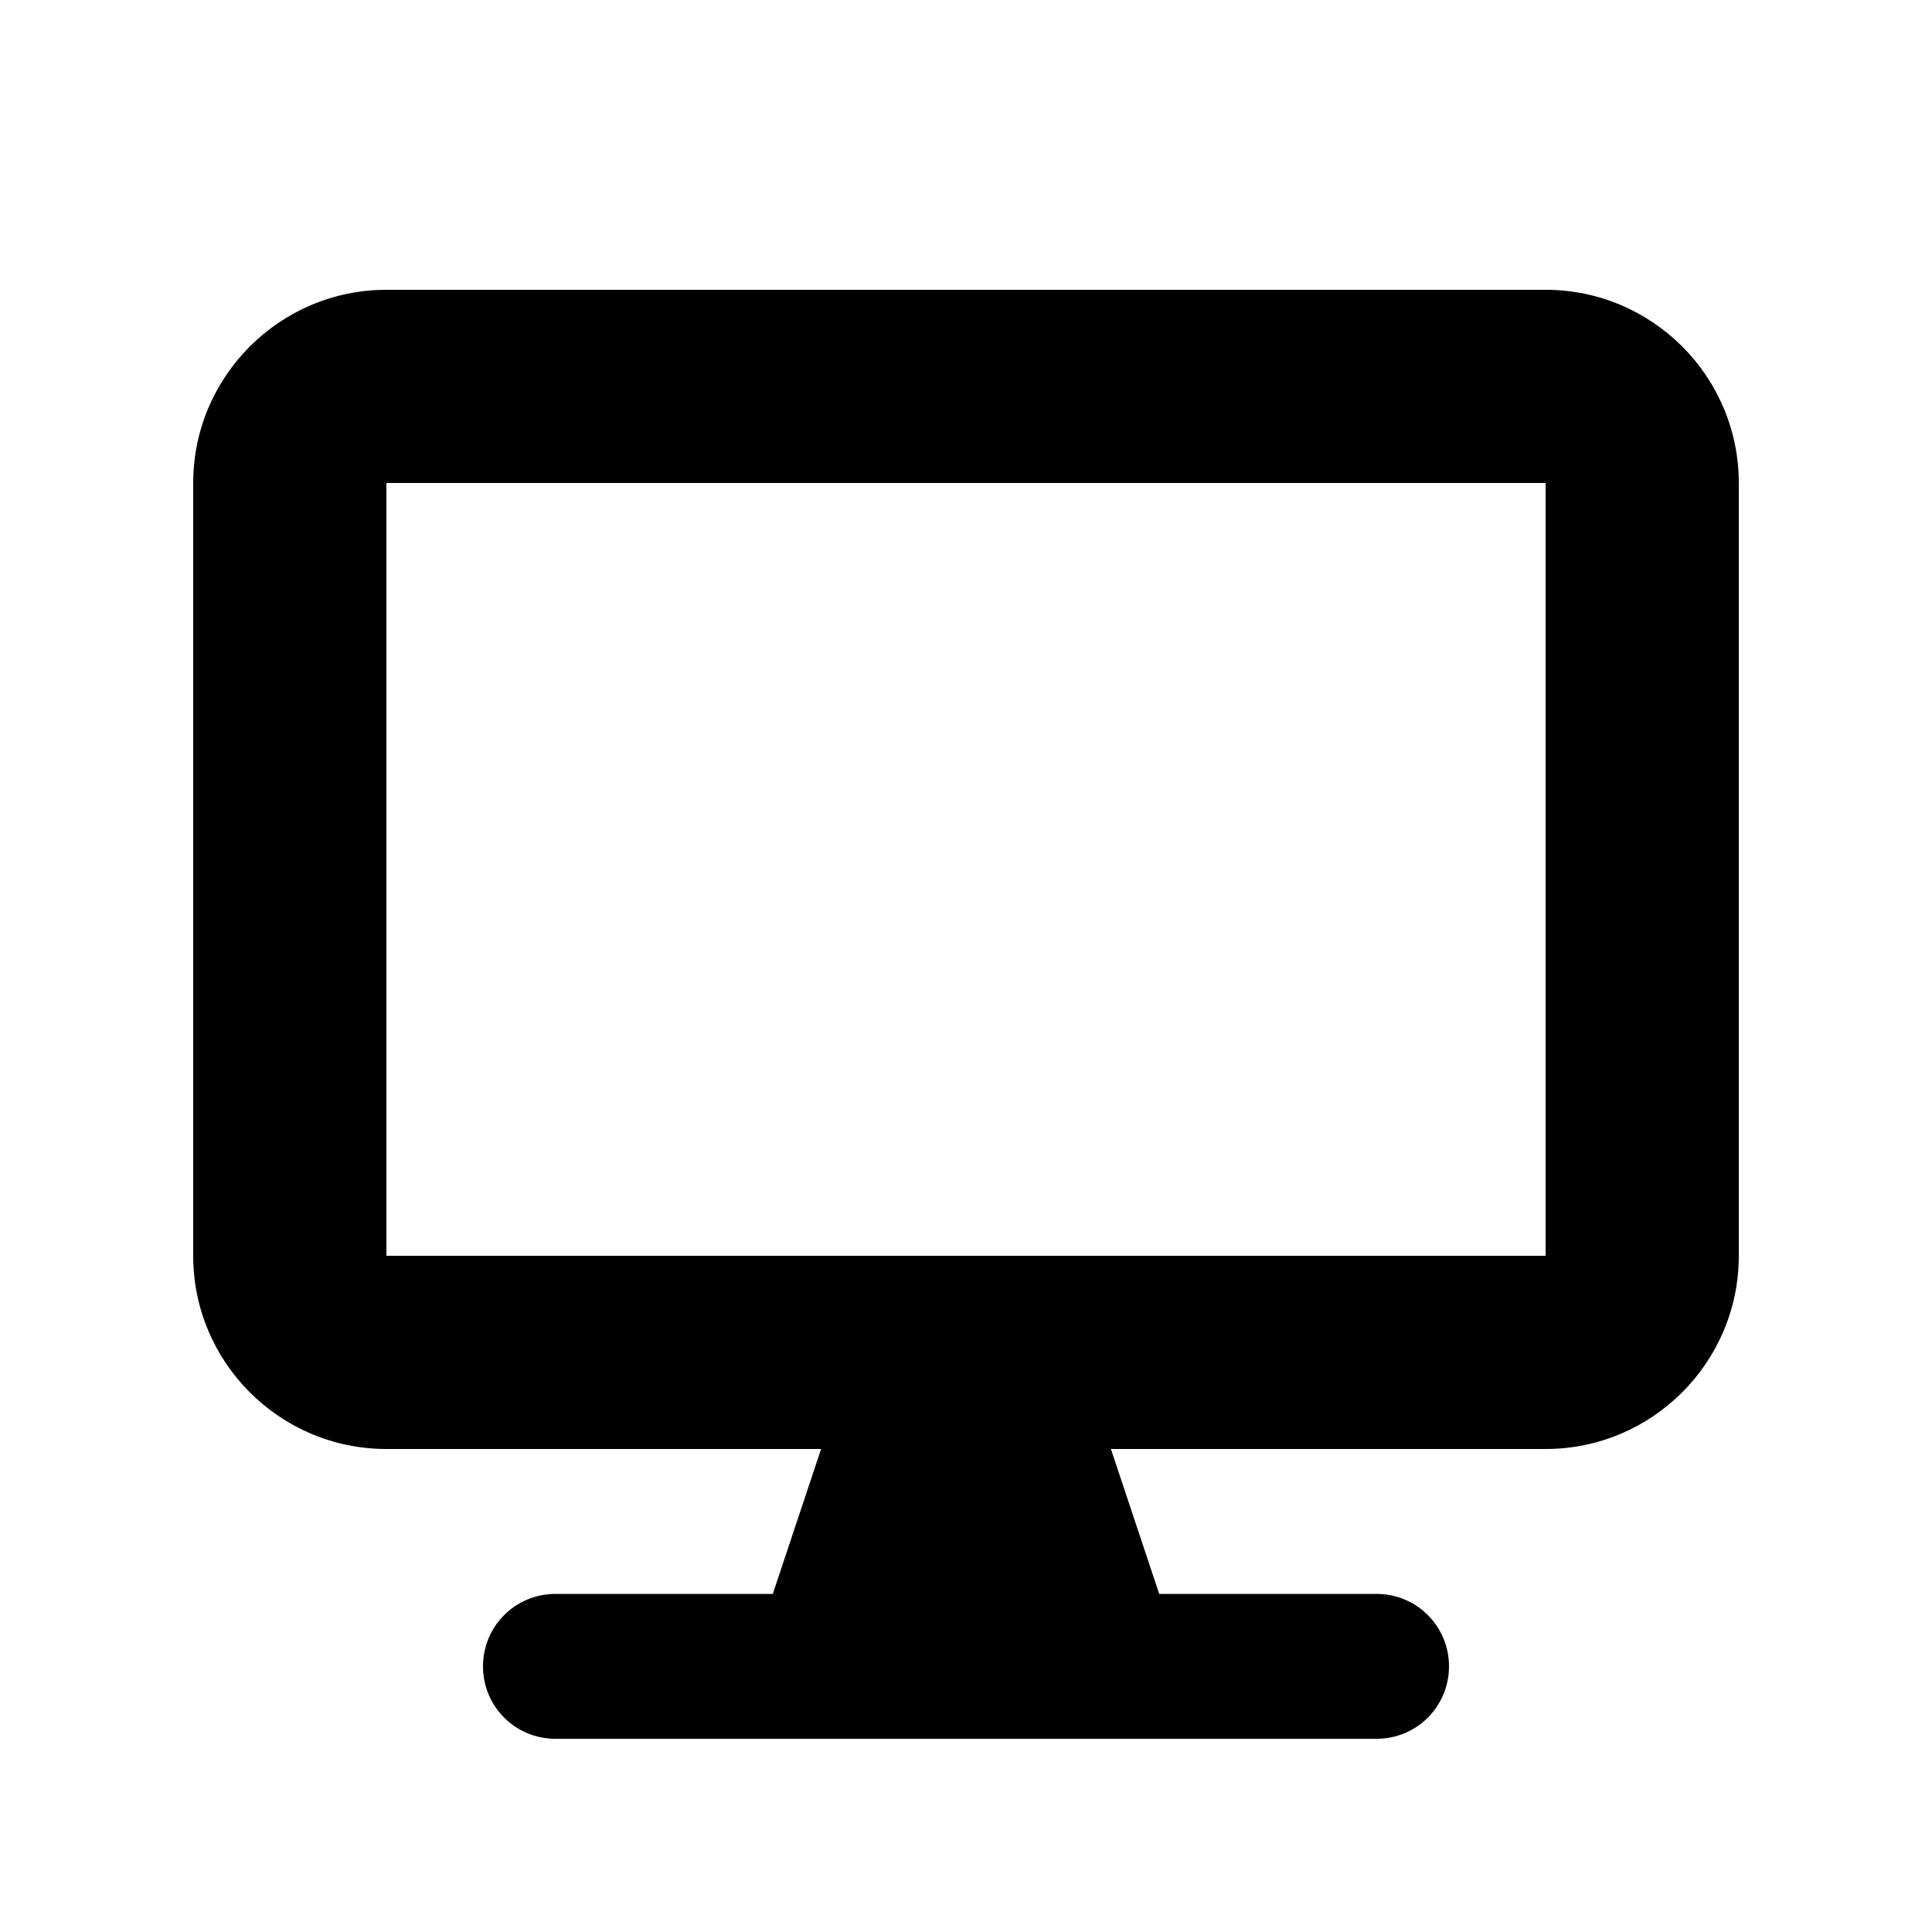
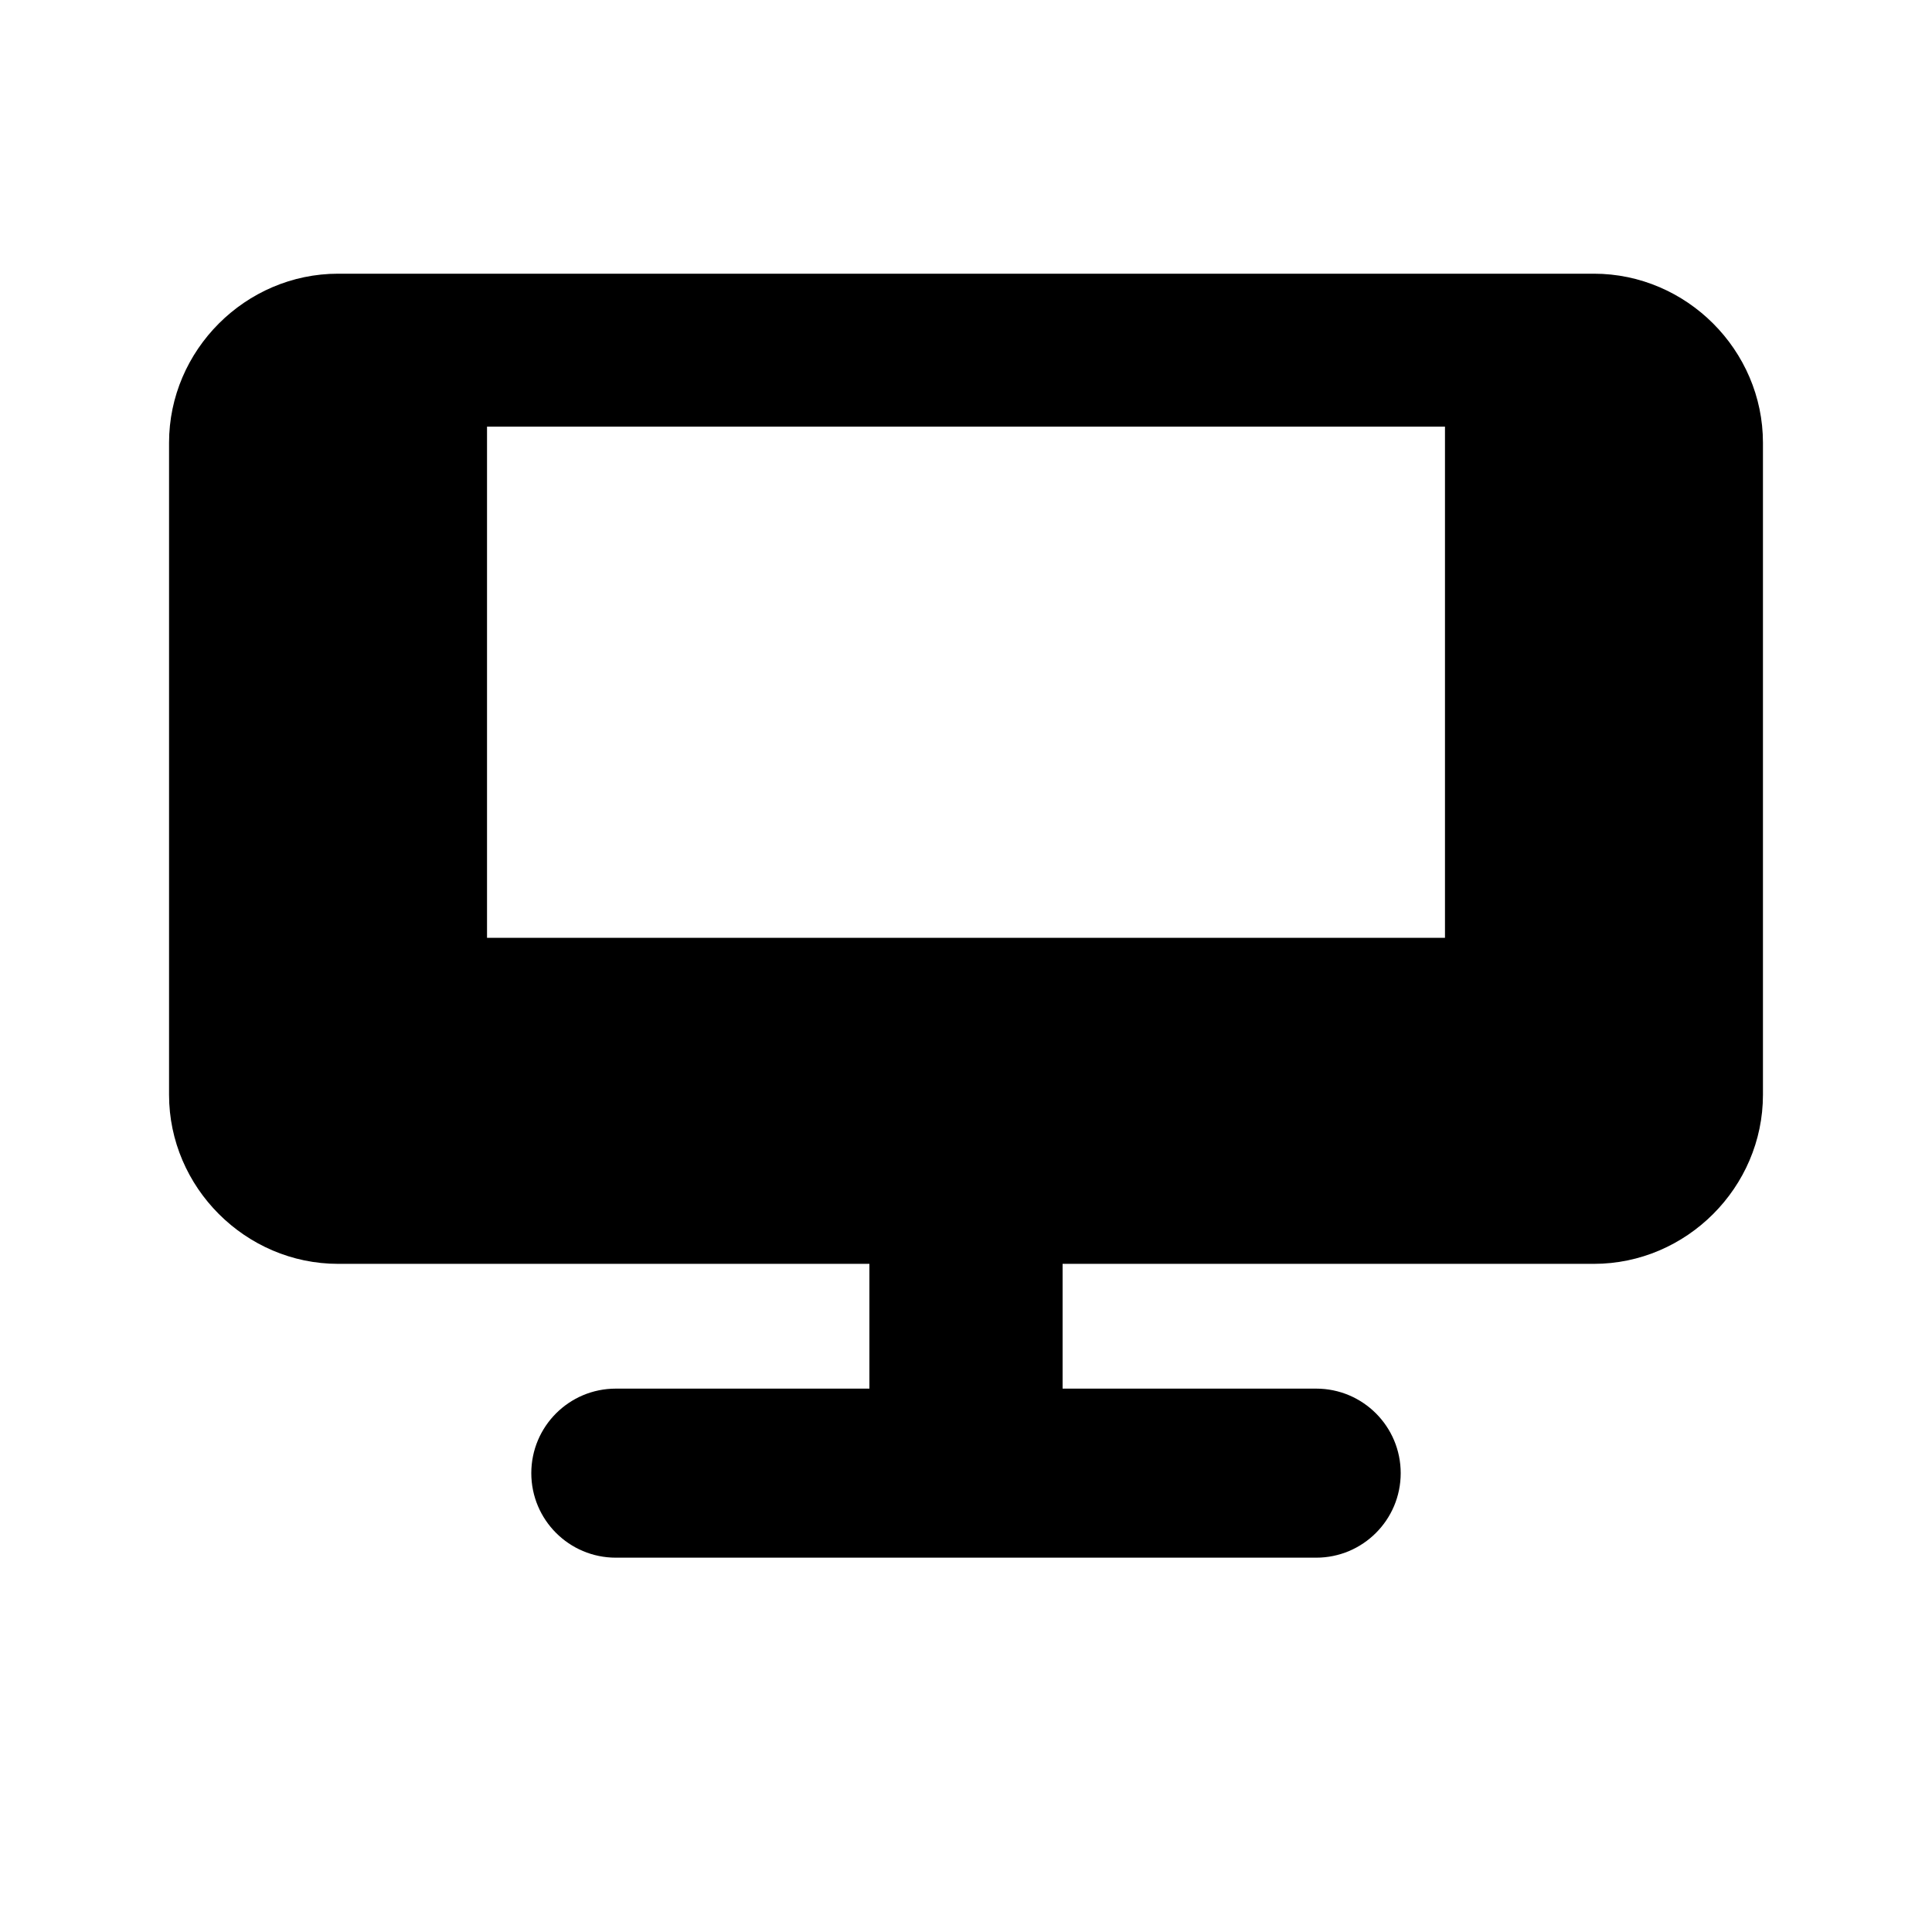
- <svg xmlns="http://www.w3.org/2000/svg" viewBox="0 0 640 640">
-   <path fill="currentColor" d="M512 160L512 416L128 416L128 160L512 160zM128 96C92.7 96 64 124.7 64 160L64 416C64 451.3 92.7 480 128 480L272 480L256 528L184 528C170.7 528 160 538.7 160 552C160 565.3 170.7 576 184 576L456 576C469.3 576 480 565.3 480 552C480 538.7 469.3 528 456 528L384 528L368 480L512 480C547.3 480 576 451.3 576 416L576 160C576 124.7 547.3 96 512 96L128 96z" />
+ <svg xmlns="http://www.w3.org/2000/svg" viewBox="0 0 24 24">
+   <path fill="currentColor" fill-rule="evenodd" d="M4.2 3.4h15.6c1.15 0 2.1.95 2.1 2.1v8.1c0 1.15-.95 2.1-2.1 2.1H13.2v1.55h3.15c.58 0 1.05.47 1.05 1.05s-.47 1.05-1.05 1.05H7.65c-.58 0-1.05-.47-1.05-1.05s.47-1.05 1.05-1.05h3.15V15.7H4.2c-1.15 0-2.1-.95-2.1-2.1V5.5c0-1.15.95-2.1 2.1-2.1zm1.85 1.9h11.9v6.35H6.05V5.3z" />
</svg>
